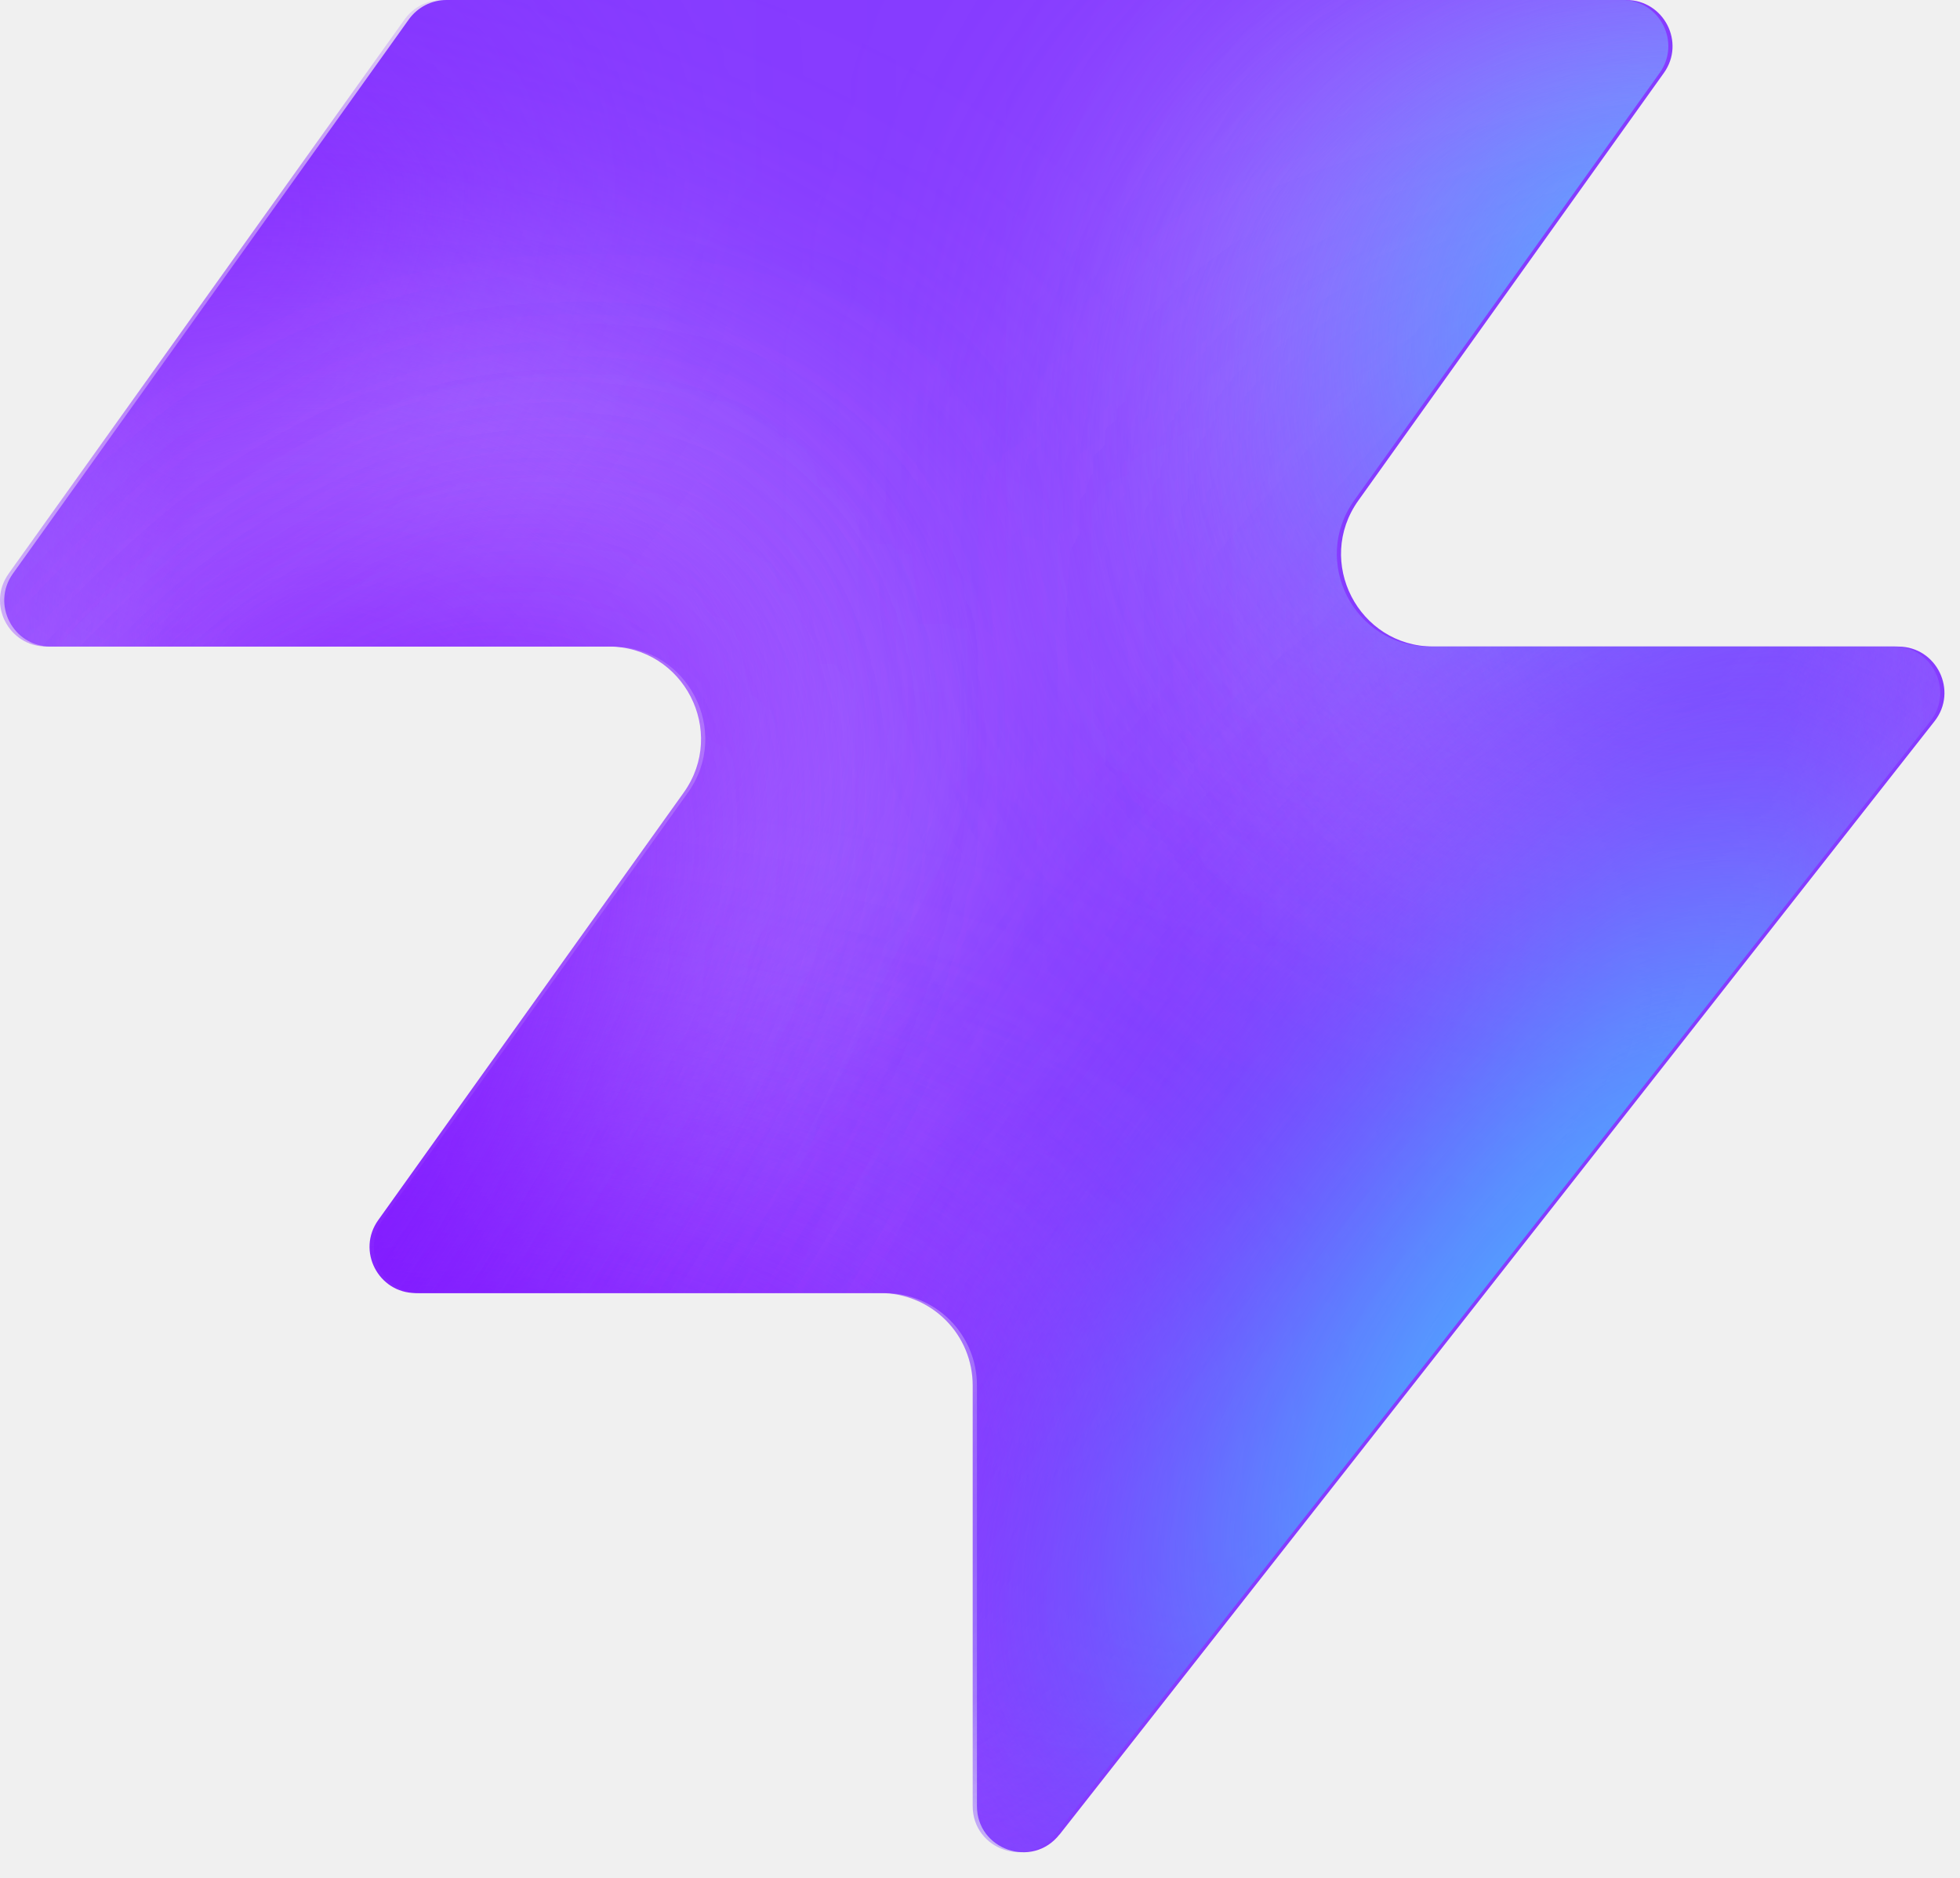
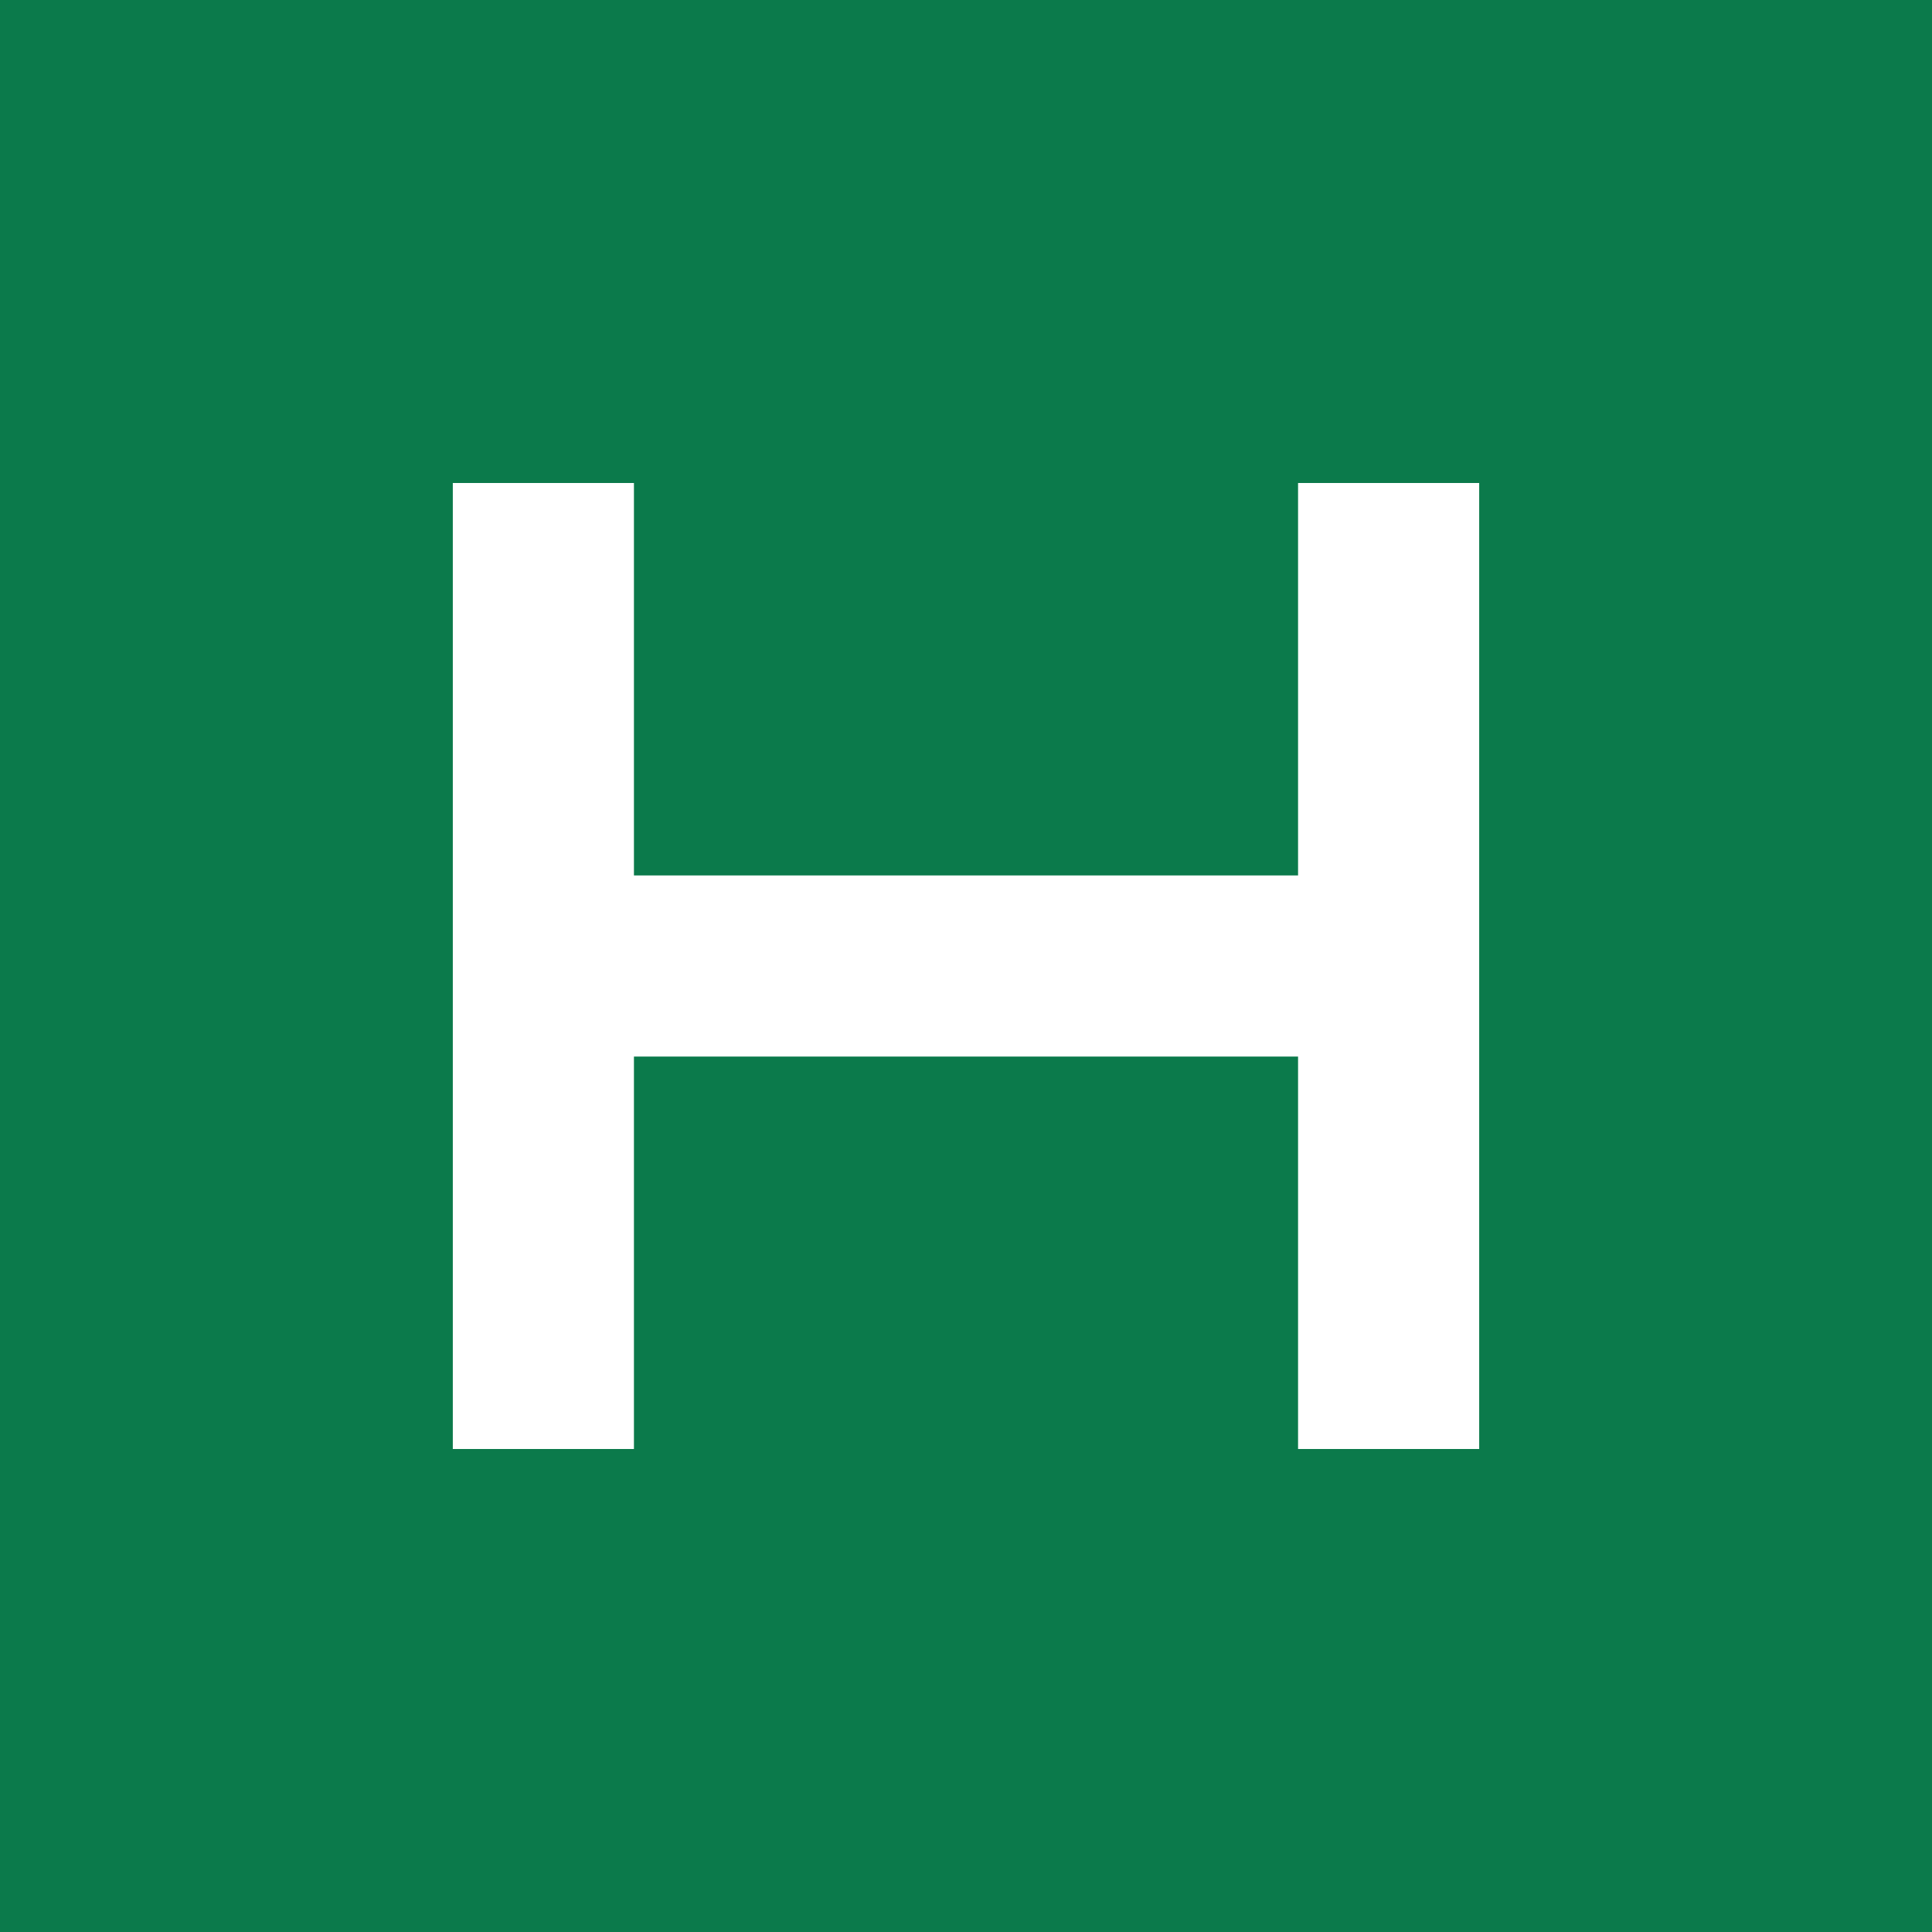
- <svg xmlns="http://www.w3.org/2000/svg" width="48" height="46" fill="none" viewBox="0 0 48 46">
-   <path fill="#863bff" d="M25.946 44.938c-.664.845-2.021.375-2.021-.698V33.937a2.26 2.26 0 0 0-2.262-2.262H10.287c-.92 0-1.456-1.04-.92-1.788l7.48-10.471c1.07-1.497 0-3.578-1.842-3.578H1.237c-.92 0-1.456-1.04-.92-1.788L10.013.474c.214-.297.556-.474.92-.474h28.894c.92 0 1.456 1.04.92 1.788l-7.48 10.471c-1.07 1.498 0 3.579 1.842 3.579h11.377c.943 0 1.473 1.088.89 1.83L25.947 44.94z" style="fill:#863bff;fill:color(display-p3 .525 .23 1);fill-opacity:1" />
-   <mask id="a" width="48" height="46" x="0" y="0" maskUnits="userSpaceOnUse" style="mask-type:alpha">
-     <path fill="#000" d="M25.842 44.938c-.664.844-2.021.375-2.021-.698V33.937a2.26 2.26 0 0 0-2.262-2.262H10.183c-.92 0-1.456-1.04-.92-1.788l7.48-10.471c1.07-1.498 0-3.579-1.842-3.579H1.133c-.92 0-1.456-1.04-.92-1.787L9.91.473c.214-.297.556-.474.92-.474h28.894c.92 0 1.456 1.04.92 1.788l-7.48 10.471c-1.07 1.498 0 3.578 1.842 3.578h11.377c.943 0 1.473 1.088.89 1.832L25.843 44.94z" style="fill:#000;fill-opacity:1" />
-   </mask>
-   <g mask="url(#a)">
-     <g filter="url(#b)">
-       <ellipse cx="5.508" cy="14.704" fill="#ede6ff" rx="5.508" ry="14.704" style="fill:#ede6ff;fill:color(display-p3 .927 .903 1);fill-opacity:1" transform="matrix(.00324 1 1 -.00324 -4.47 31.516)" />
-     </g>
-     <g filter="url(#c)">
-       <ellipse cx="10.399" cy="29.851" fill="#ede6ff" rx="10.399" ry="29.851" style="fill:#ede6ff;fill:color(display-p3 .927 .903 1);fill-opacity:1" transform="matrix(.00324 1 1 -.00324 -39.328 7.883)" />
-     </g>
-     <g filter="url(#d)">
-       <ellipse cx="5.508" cy="30.487" fill="#7e14ff" rx="5.508" ry="30.487" style="fill:#7e14ff;fill:color(display-p3 .492 .077 1);fill-opacity:1" transform="rotate(89.814 -25.913 -14.639)scale(1 -1)" />
-     </g>
-     <g filter="url(#e)">
-       <ellipse cx="5.508" cy="30.599" fill="#7e14ff" rx="5.508" ry="30.599" style="fill:#7e14ff;fill:color(display-p3 .492 .077 1);fill-opacity:1" transform="rotate(89.814 -32.644 -3.334)scale(1 -1)" />
-     </g>
-     <g filter="url(#f)">
-       <ellipse cx="5.508" cy="30.599" fill="#7e14ff" rx="5.508" ry="30.599" style="fill:#7e14ff;fill:color(display-p3 .492 .077 1);fill-opacity:1" transform="matrix(.00324 1 1 -.00324 -34.34 30.47)" />
-     </g>
-     <g filter="url(#g)">
-       <ellipse cx="14.072" cy="22.078" fill="#ede6ff" rx="14.072" ry="22.078" style="fill:#ede6ff;fill:color(display-p3 .927 .903 1);fill-opacity:1" transform="rotate(93.35 24.506 48.493)scale(-1 1)" />
-     </g>
-     <g filter="url(#h)">
-       <ellipse cx="3.47" cy="21.501" fill="#7e14ff" rx="3.47" ry="21.501" style="fill:#7e14ff;fill:color(display-p3 .492 .077 1);fill-opacity:1" transform="rotate(89.009 28.708 47.59)scale(-1 1)" />
-     </g>
-     <g filter="url(#i)">
-       <ellipse cx="3.47" cy="21.501" fill="#7e14ff" rx="3.47" ry="21.501" style="fill:#7e14ff;fill:color(display-p3 .492 .077 1);fill-opacity:1" transform="rotate(89.009 28.708 47.59)scale(-1 1)" />
-     </g>
-     <g filter="url(#j)">
-       <ellipse cx=".387" cy="8.972" fill="#7e14ff" rx="4.407" ry="29.108" style="fill:#7e14ff;fill:color(display-p3 .492 .077 1);fill-opacity:1" transform="rotate(39.51 .387 8.972)" />
-     </g>
-     <g filter="url(#k)">
-       <ellipse cx="47.523" cy="-6.092" fill="#7e14ff" rx="4.407" ry="29.108" style="fill:#7e14ff;fill:color(display-p3 .492 .077 1);fill-opacity:1" transform="rotate(37.892 47.523 -6.092)" />
-     </g>
-     <g filter="url(#l)">
-       <ellipse cx="41.412" cy="6.333" fill="#47bfff" rx="5.971" ry="9.665" style="fill:#47bfff;fill:color(display-p3 .28 .748 1);fill-opacity:1" transform="rotate(37.892 41.412 6.333)" />
-     </g>
-     <g filter="url(#m)">
-       <ellipse cx="-1.879" cy="38.332" fill="#7e14ff" rx="4.407" ry="29.108" style="fill:#7e14ff;fill:color(display-p3 .492 .077 1);fill-opacity:1" transform="rotate(37.892 -1.88 38.332)" />
-     </g>
-     <g filter="url(#n)">
-       <ellipse cx="-1.879" cy="38.332" fill="#7e14ff" rx="4.407" ry="29.108" style="fill:#7e14ff;fill:color(display-p3 .492 .077 1);fill-opacity:1" transform="rotate(37.892 -1.88 38.332)" />
-     </g>
-     <g filter="url(#o)">
-       <ellipse cx="35.651" cy="29.907" fill="#7e14ff" rx="4.407" ry="29.108" style="fill:#7e14ff;fill:color(display-p3 .492 .077 1);fill-opacity:1" transform="rotate(37.892 35.651 29.907)" />
-     </g>
-     <g filter="url(#p)">
-       <ellipse cx="38.418" cy="32.4" fill="#47bfff" rx="5.971" ry="15.297" style="fill:#47bfff;fill:color(display-p3 .28 .748 1);fill-opacity:1" transform="rotate(37.892 38.418 32.4)" />
-     </g>
-   </g>
-   <defs>
-     <filter id="b" width="60.045" height="41.654" x="-19.77" y="16.149" color-interpolation-filters="sRGB" filterUnits="userSpaceOnUse">
-       <feFlood flood-opacity="0" result="BackgroundImageFix" />
-       <feBlend in="SourceGraphic" in2="BackgroundImageFix" result="shape" />
-       <feGaussianBlur result="effect1_foregroundBlur_2002_17158" stdDeviation="7.659" />
-     </filter>
-     <filter id="c" width="90.34" height="51.437" x="-54.613" y="-7.533" color-interpolation-filters="sRGB" filterUnits="userSpaceOnUse">
-       <feFlood flood-opacity="0" result="BackgroundImageFix" />
-       <feBlend in="SourceGraphic" in2="BackgroundImageFix" result="shape" />
-       <feGaussianBlur result="effect1_foregroundBlur_2002_17158" stdDeviation="7.659" />
-     </filter>
-     <filter id="d" width="79.355" height="29.4" x="-49.64" y="2.03" color-interpolation-filters="sRGB" filterUnits="userSpaceOnUse">
-       <feFlood flood-opacity="0" result="BackgroundImageFix" />
-       <feBlend in="SourceGraphic" in2="BackgroundImageFix" result="shape" />
-       <feGaussianBlur result="effect1_foregroundBlur_2002_17158" stdDeviation="4.596" />
-     </filter>
-     <filter id="e" width="79.579" height="29.4" x="-45.045" y="20.029" color-interpolation-filters="sRGB" filterUnits="userSpaceOnUse">
-       <feFlood flood-opacity="0" result="BackgroundImageFix" />
-       <feBlend in="SourceGraphic" in2="BackgroundImageFix" result="shape" />
-       <feGaussianBlur result="effect1_foregroundBlur_2002_17158" stdDeviation="4.596" />
-     </filter>
-     <filter id="f" width="79.579" height="29.4" x="-43.513" y="21.178" color-interpolation-filters="sRGB" filterUnits="userSpaceOnUse">
-       <feFlood flood-opacity="0" result="BackgroundImageFix" />
-       <feBlend in="SourceGraphic" in2="BackgroundImageFix" result="shape" />
-       <feGaussianBlur result="effect1_foregroundBlur_2002_17158" stdDeviation="4.596" />
-     </filter>
-     <filter id="g" width="74.749" height="58.852" x="15.756" y="-17.901" color-interpolation-filters="sRGB" filterUnits="userSpaceOnUse">
-       <feFlood flood-opacity="0" result="BackgroundImageFix" />
-       <feBlend in="SourceGraphic" in2="BackgroundImageFix" result="shape" />
-       <feGaussianBlur result="effect1_foregroundBlur_2002_17158" stdDeviation="7.659" />
-     </filter>
-     <filter id="h" width="61.377" height="25.362" x="23.548" y="2.284" color-interpolation-filters="sRGB" filterUnits="userSpaceOnUse">
-       <feFlood flood-opacity="0" result="BackgroundImageFix" />
-       <feBlend in="SourceGraphic" in2="BackgroundImageFix" result="shape" />
-       <feGaussianBlur result="effect1_foregroundBlur_2002_17158" stdDeviation="4.596" />
-     </filter>
-     <filter id="i" width="61.377" height="25.362" x="23.548" y="2.284" color-interpolation-filters="sRGB" filterUnits="userSpaceOnUse">
-       <feFlood flood-opacity="0" result="BackgroundImageFix" />
-       <feBlend in="SourceGraphic" in2="BackgroundImageFix" result="shape" />
-       <feGaussianBlur result="effect1_foregroundBlur_2002_17158" stdDeviation="4.596" />
-     </filter>
-     <filter id="j" width="56.045" height="63.649" x="-27.636" y="-22.853" color-interpolation-filters="sRGB" filterUnits="userSpaceOnUse">
-       <feFlood flood-opacity="0" result="BackgroundImageFix" />
-       <feBlend in="SourceGraphic" in2="BackgroundImageFix" result="shape" />
-       <feGaussianBlur result="effect1_foregroundBlur_2002_17158" stdDeviation="4.596" />
-     </filter>
-     <filter id="k" width="54.814" height="64.646" x="20.116" y="-38.415" color-interpolation-filters="sRGB" filterUnits="userSpaceOnUse">
-       <feFlood flood-opacity="0" result="BackgroundImageFix" />
-       <feBlend in="SourceGraphic" in2="BackgroundImageFix" result="shape" />
-       <feGaussianBlur result="effect1_foregroundBlur_2002_17158" stdDeviation="4.596" />
-     </filter>
-     <filter id="l" width="33.541" height="35.313" x="24.641" y="-11.323" color-interpolation-filters="sRGB" filterUnits="userSpaceOnUse">
-       <feFlood flood-opacity="0" result="BackgroundImageFix" />
-       <feBlend in="SourceGraphic" in2="BackgroundImageFix" result="shape" />
-       <feGaussianBlur result="effect1_foregroundBlur_2002_17158" stdDeviation="4.596" />
-     </filter>
-     <filter id="m" width="54.814" height="64.646" x="-29.286" y="6.009" color-interpolation-filters="sRGB" filterUnits="userSpaceOnUse">
-       <feFlood flood-opacity="0" result="BackgroundImageFix" />
-       <feBlend in="SourceGraphic" in2="BackgroundImageFix" result="shape" />
-       <feGaussianBlur result="effect1_foregroundBlur_2002_17158" stdDeviation="4.596" />
-     </filter>
-     <filter id="n" width="54.814" height="64.646" x="-29.286" y="6.009" color-interpolation-filters="sRGB" filterUnits="userSpaceOnUse">
-       <feFlood flood-opacity="0" result="BackgroundImageFix" />
-       <feBlend in="SourceGraphic" in2="BackgroundImageFix" result="shape" />
-       <feGaussianBlur result="effect1_foregroundBlur_2002_17158" stdDeviation="4.596" />
-     </filter>
-     <filter id="o" width="54.814" height="64.646" x="8.244" y="-2.416" color-interpolation-filters="sRGB" filterUnits="userSpaceOnUse">
-       <feFlood flood-opacity="0" result="BackgroundImageFix" />
-       <feBlend in="SourceGraphic" in2="BackgroundImageFix" result="shape" />
-       <feGaussianBlur result="effect1_foregroundBlur_2002_17158" stdDeviation="4.596" />
-     </filter>
-     <filter id="p" width="39.409" height="43.623" x="18.713" y="10.588" color-interpolation-filters="sRGB" filterUnits="userSpaceOnUse">
-       <feFlood flood-opacity="0" result="BackgroundImageFix" />
-       <feBlend in="SourceGraphic" in2="BackgroundImageFix" result="shape" />
-       <feGaussianBlur result="effect1_foregroundBlur_2002_17158" stdDeviation="4.596" />
-     </filter>
-   </defs>
+ <svg xmlns="http://www.w3.org/2000/svg" viewBox="0 0 32 32">
+   <rect width="32" height="32" fill="#0B7A4B" />
+   <path d="M9 8v16M23 8v16M9 16h14" fill="none" stroke="#FFFFFF" stroke-width="3" />
</svg>
